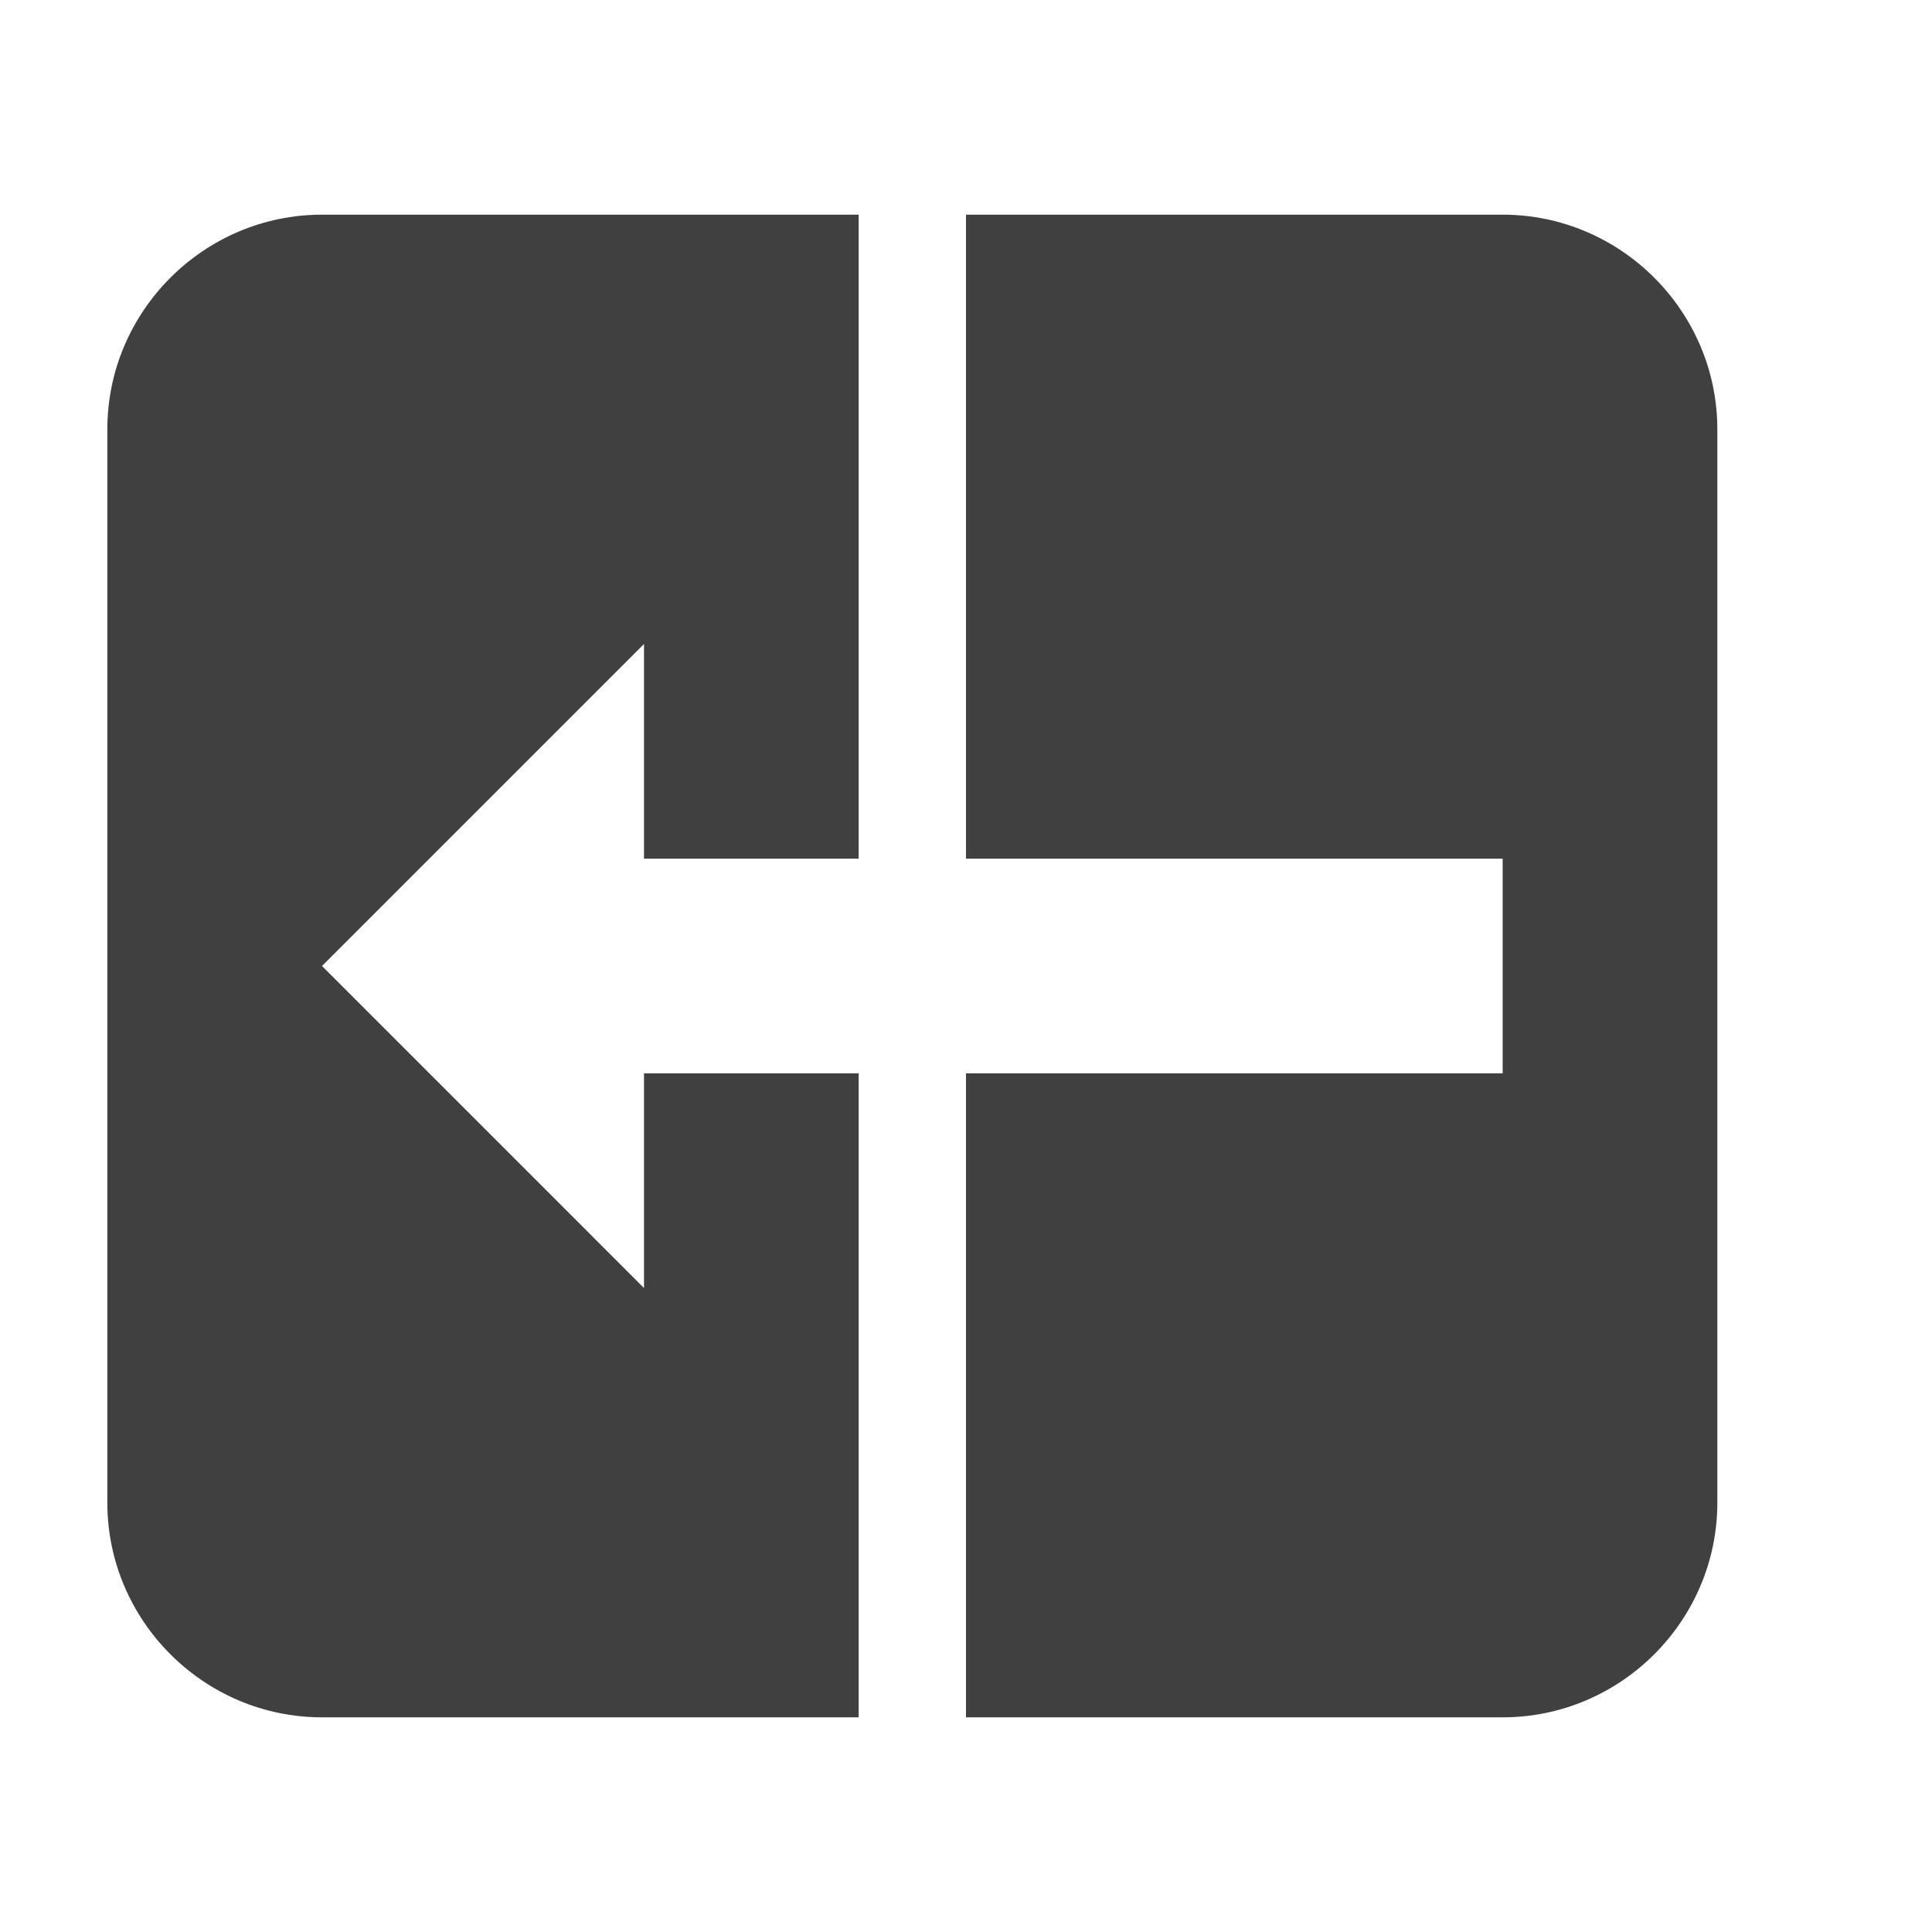
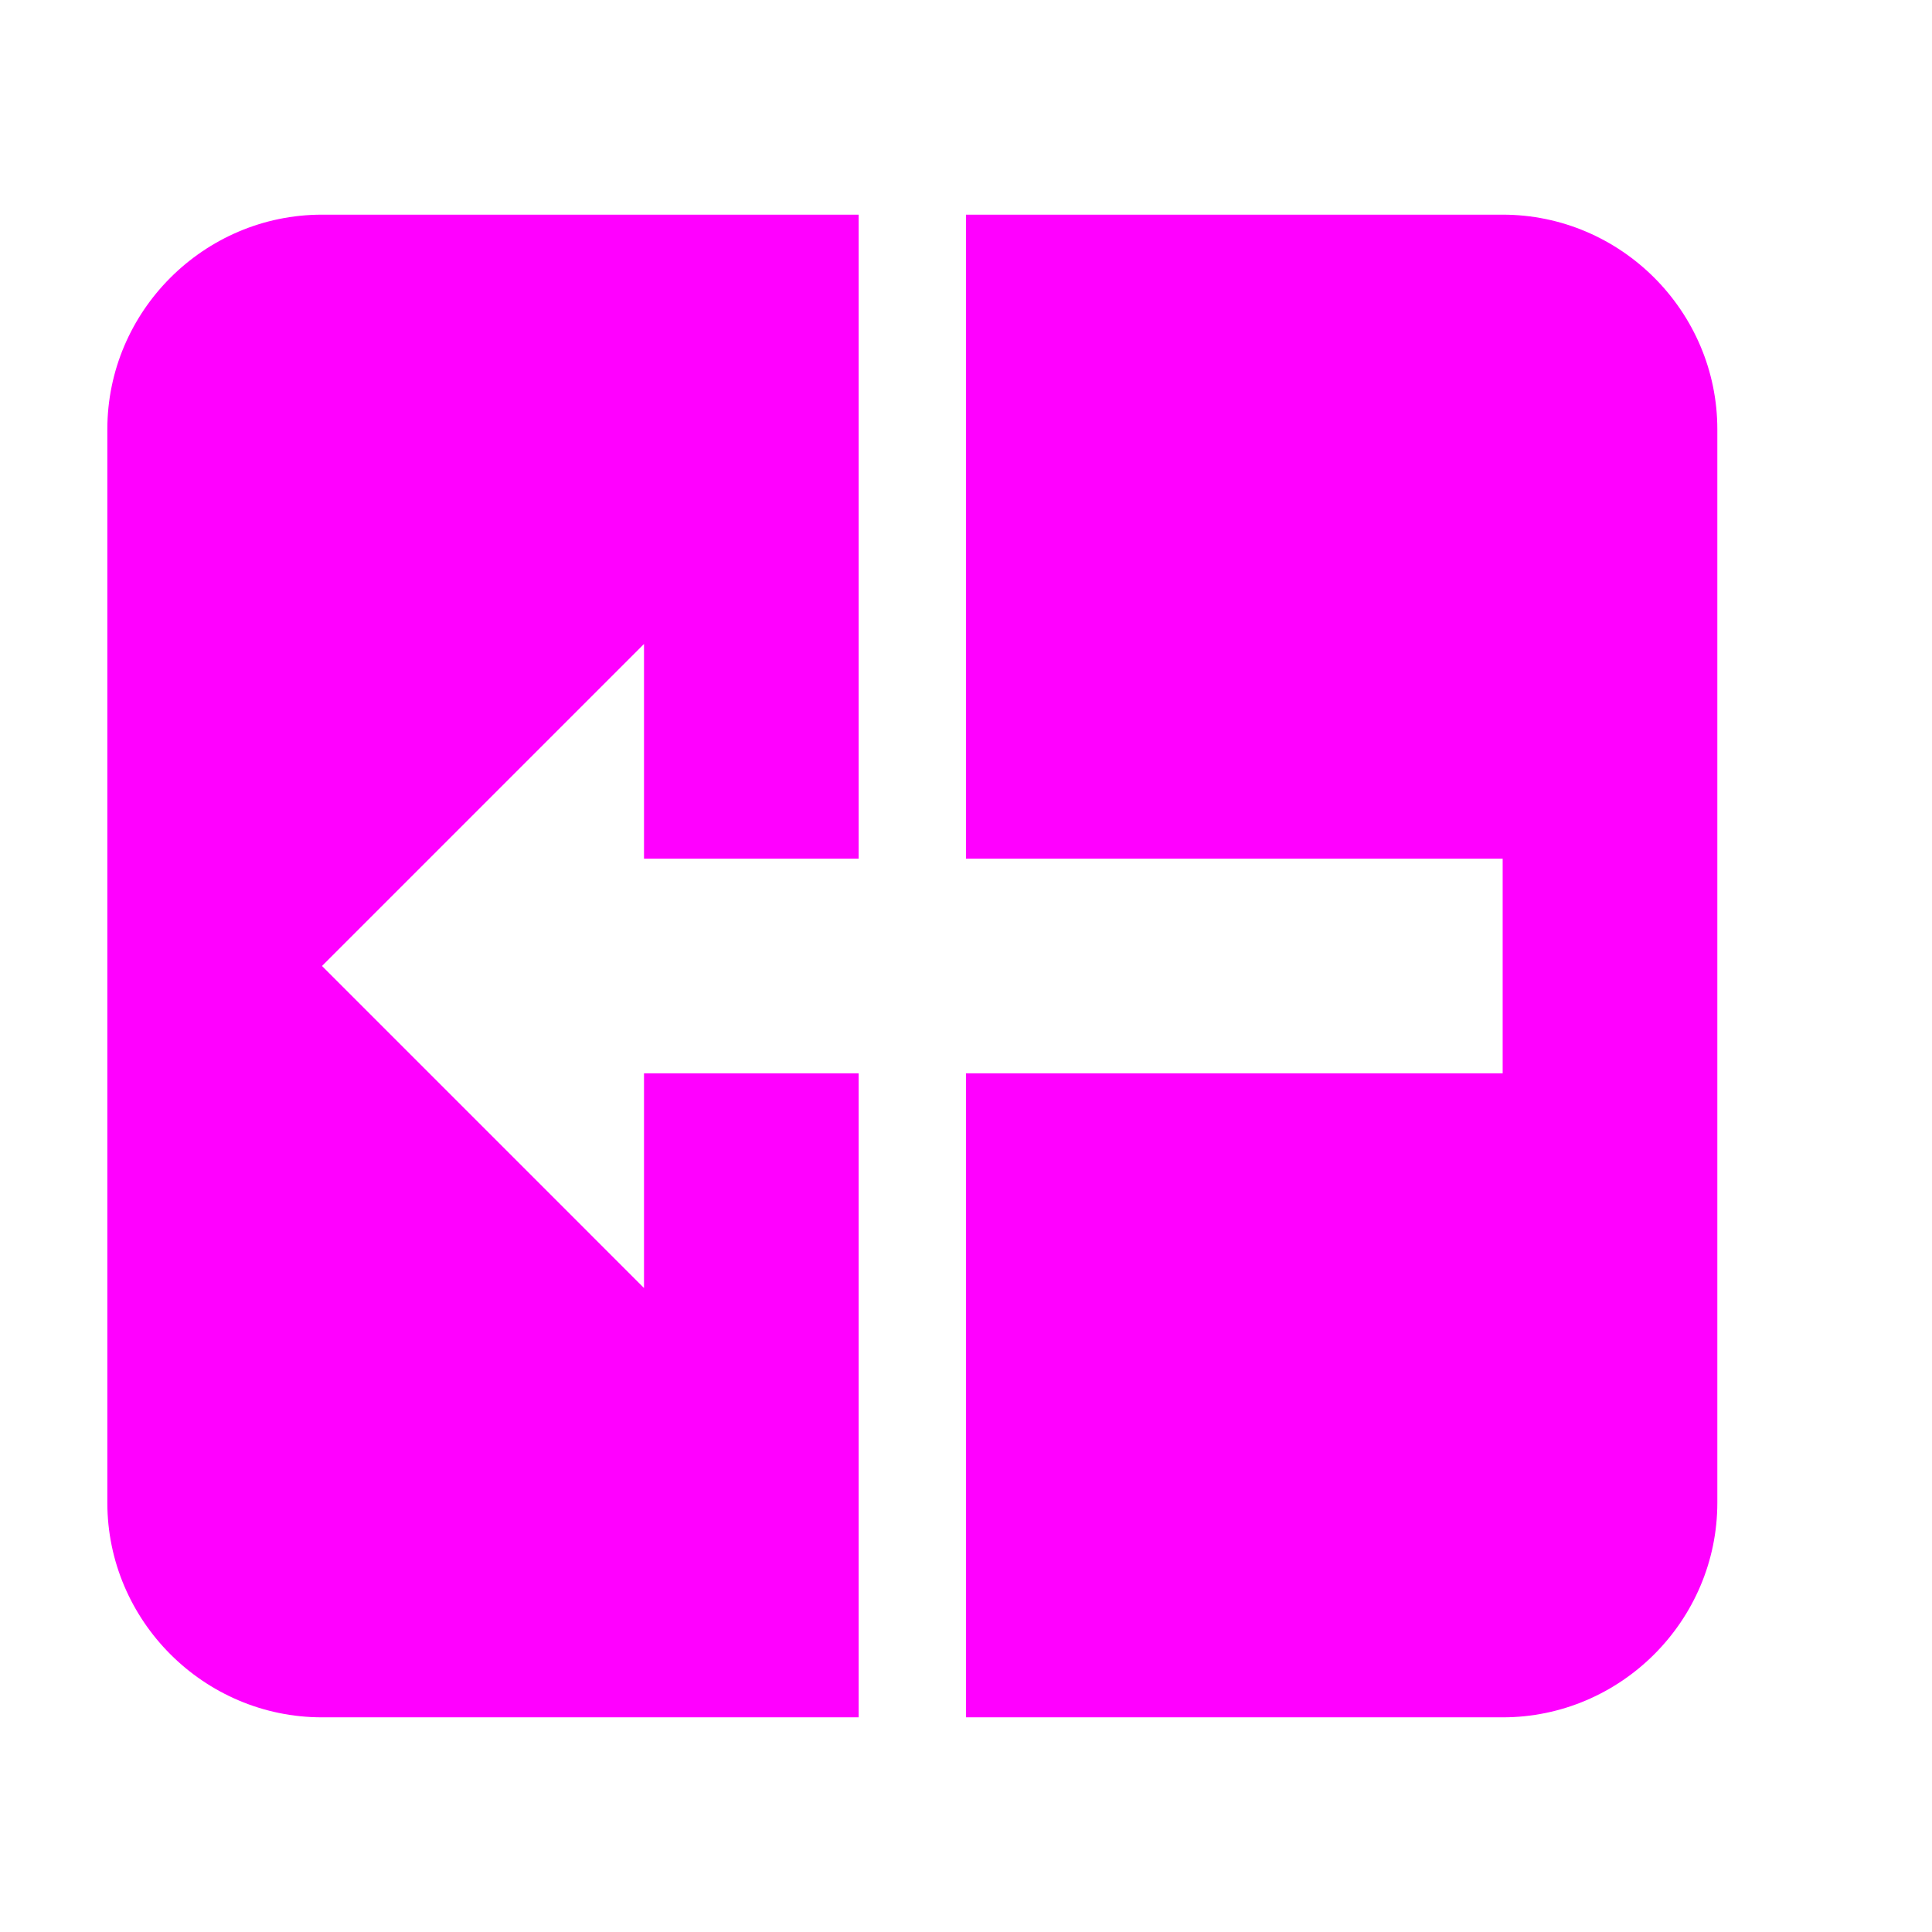
<svg xmlns="http://www.w3.org/2000/svg" id="Layer_1" viewBox="0 0 18 18">
  <defs>
-     <style>.cls-1{fill:#404040;}</style>
+     <style>.cls-1{fill:#f0f;}</style>
  </defs>
  <path class="cls-1" d="M14,2h-5v6h5v2h-5v6h5c1.1,0,2-.9,2-2V4c0-1.1-.9-2-2-2Z" />
  <path class="cls-1" d="M8,8V2H3c-1.1,0-2,.9-2,2V14c0,1.1,.9,2,2,2h5v-6h-2v2l-3-3,3-3v2h2Z" />
</svg>
